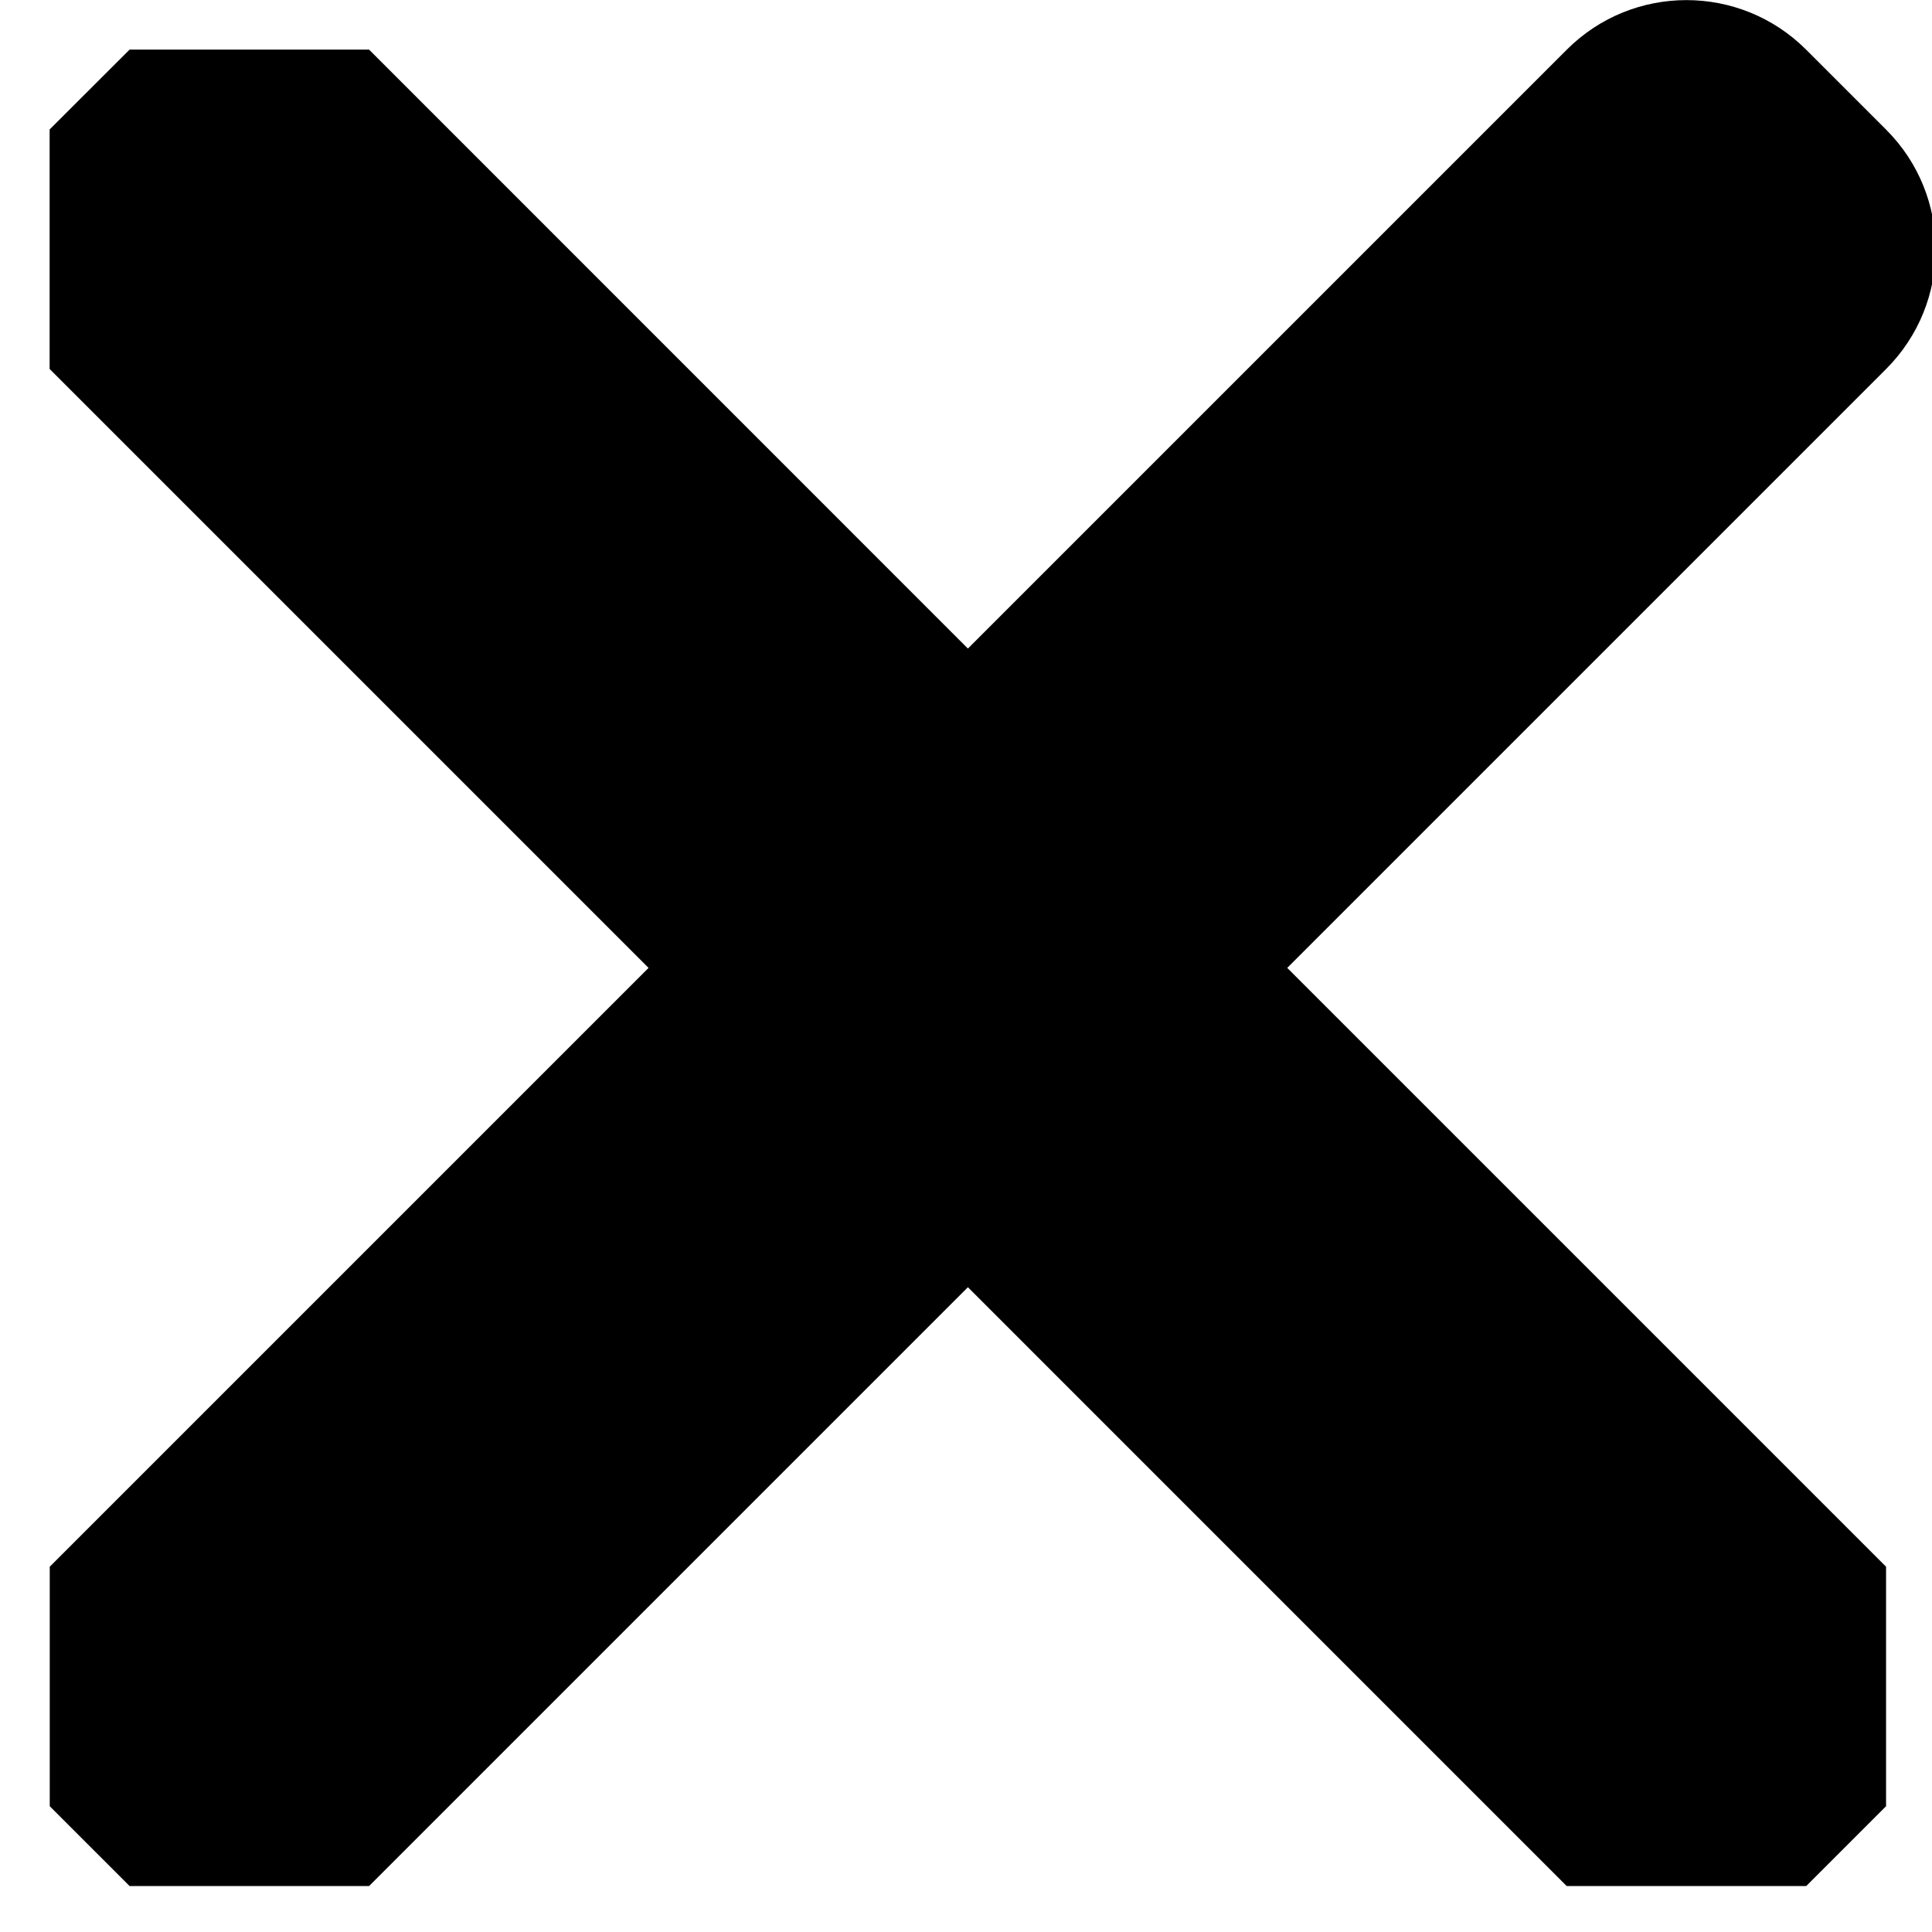
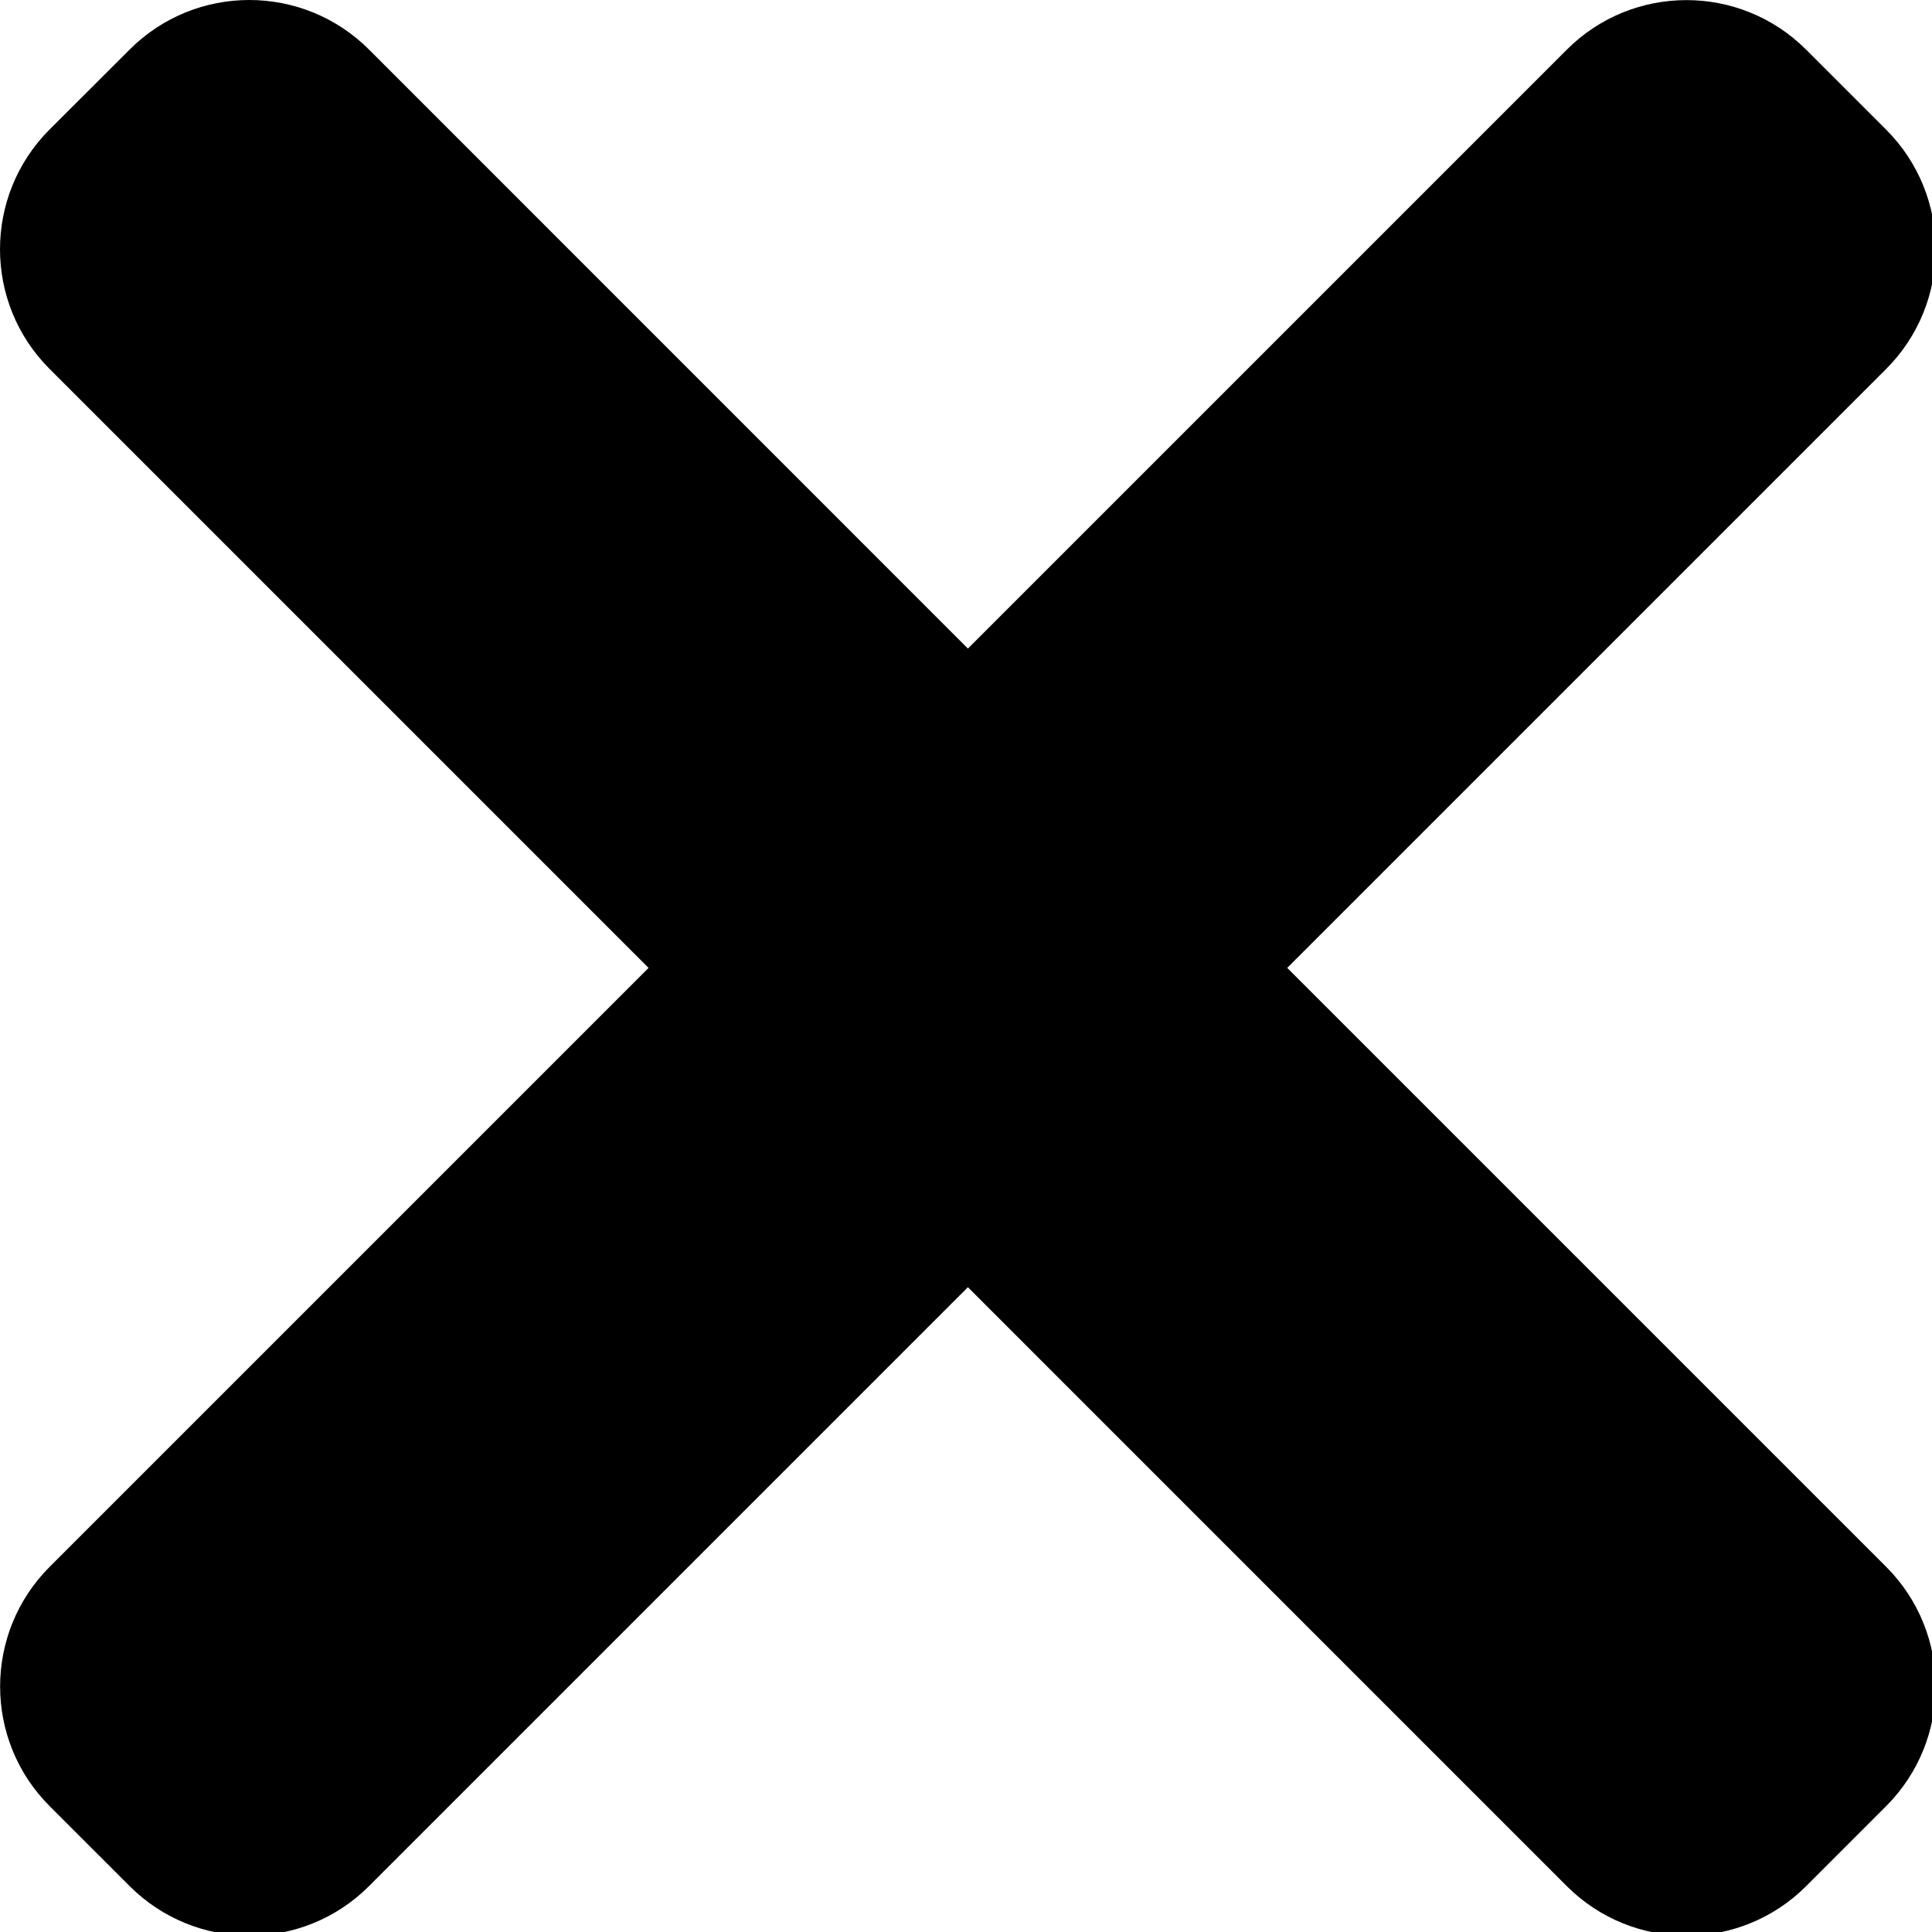
<svg xmlns="http://www.w3.org/2000/svg" height="365pt" viewBox="0 0 365 365" width="365pt">
-   <path d="m243.188 182.859 113.133-113.133c 12.5 -12.5 12.5 -32.766 0 -45.246 l -15.082-15.082c-12.504-12.504-32.77-12.504-45.25 0l-113.129 113.129-113.133-113.152l-45.246 0l-15.105 15.082l0 45.25l113.152 113.152-113.129 113.129l0 45.25l15.082 15.082l 45.246 0l113.133-113.133 113.129 113.133l 45.25 0l15.082-15.082l 0-45.25z" />
+   <path d="m243.188 182.859 113.133-113.133c 12.5 -12.5 12.5 -32.766 0 -45.246 l -15.082-15.082c-12.504-12.504-32.77-12.504-45.25 0l-113.129 113.129-113.133-113.152c-12.5-12.5-32.766-12.5-45.246 0l-15.105 15.082c-12.5 12.504-12.5 32.77 0 45.25l113.152 113.152-113.129 113.129c-12.504 12.504-12.504 32.77 0 45.25l15.082 15.082c12.5 12.5 32.766 12.5 45.246 0l113.133-113.133 113.129 113.133c12.504 12.5 32.77 12.5 45.25 0l15.082-15.082c12.5-12.504 12.5-32.77 0-45.25z" />
</svg>
